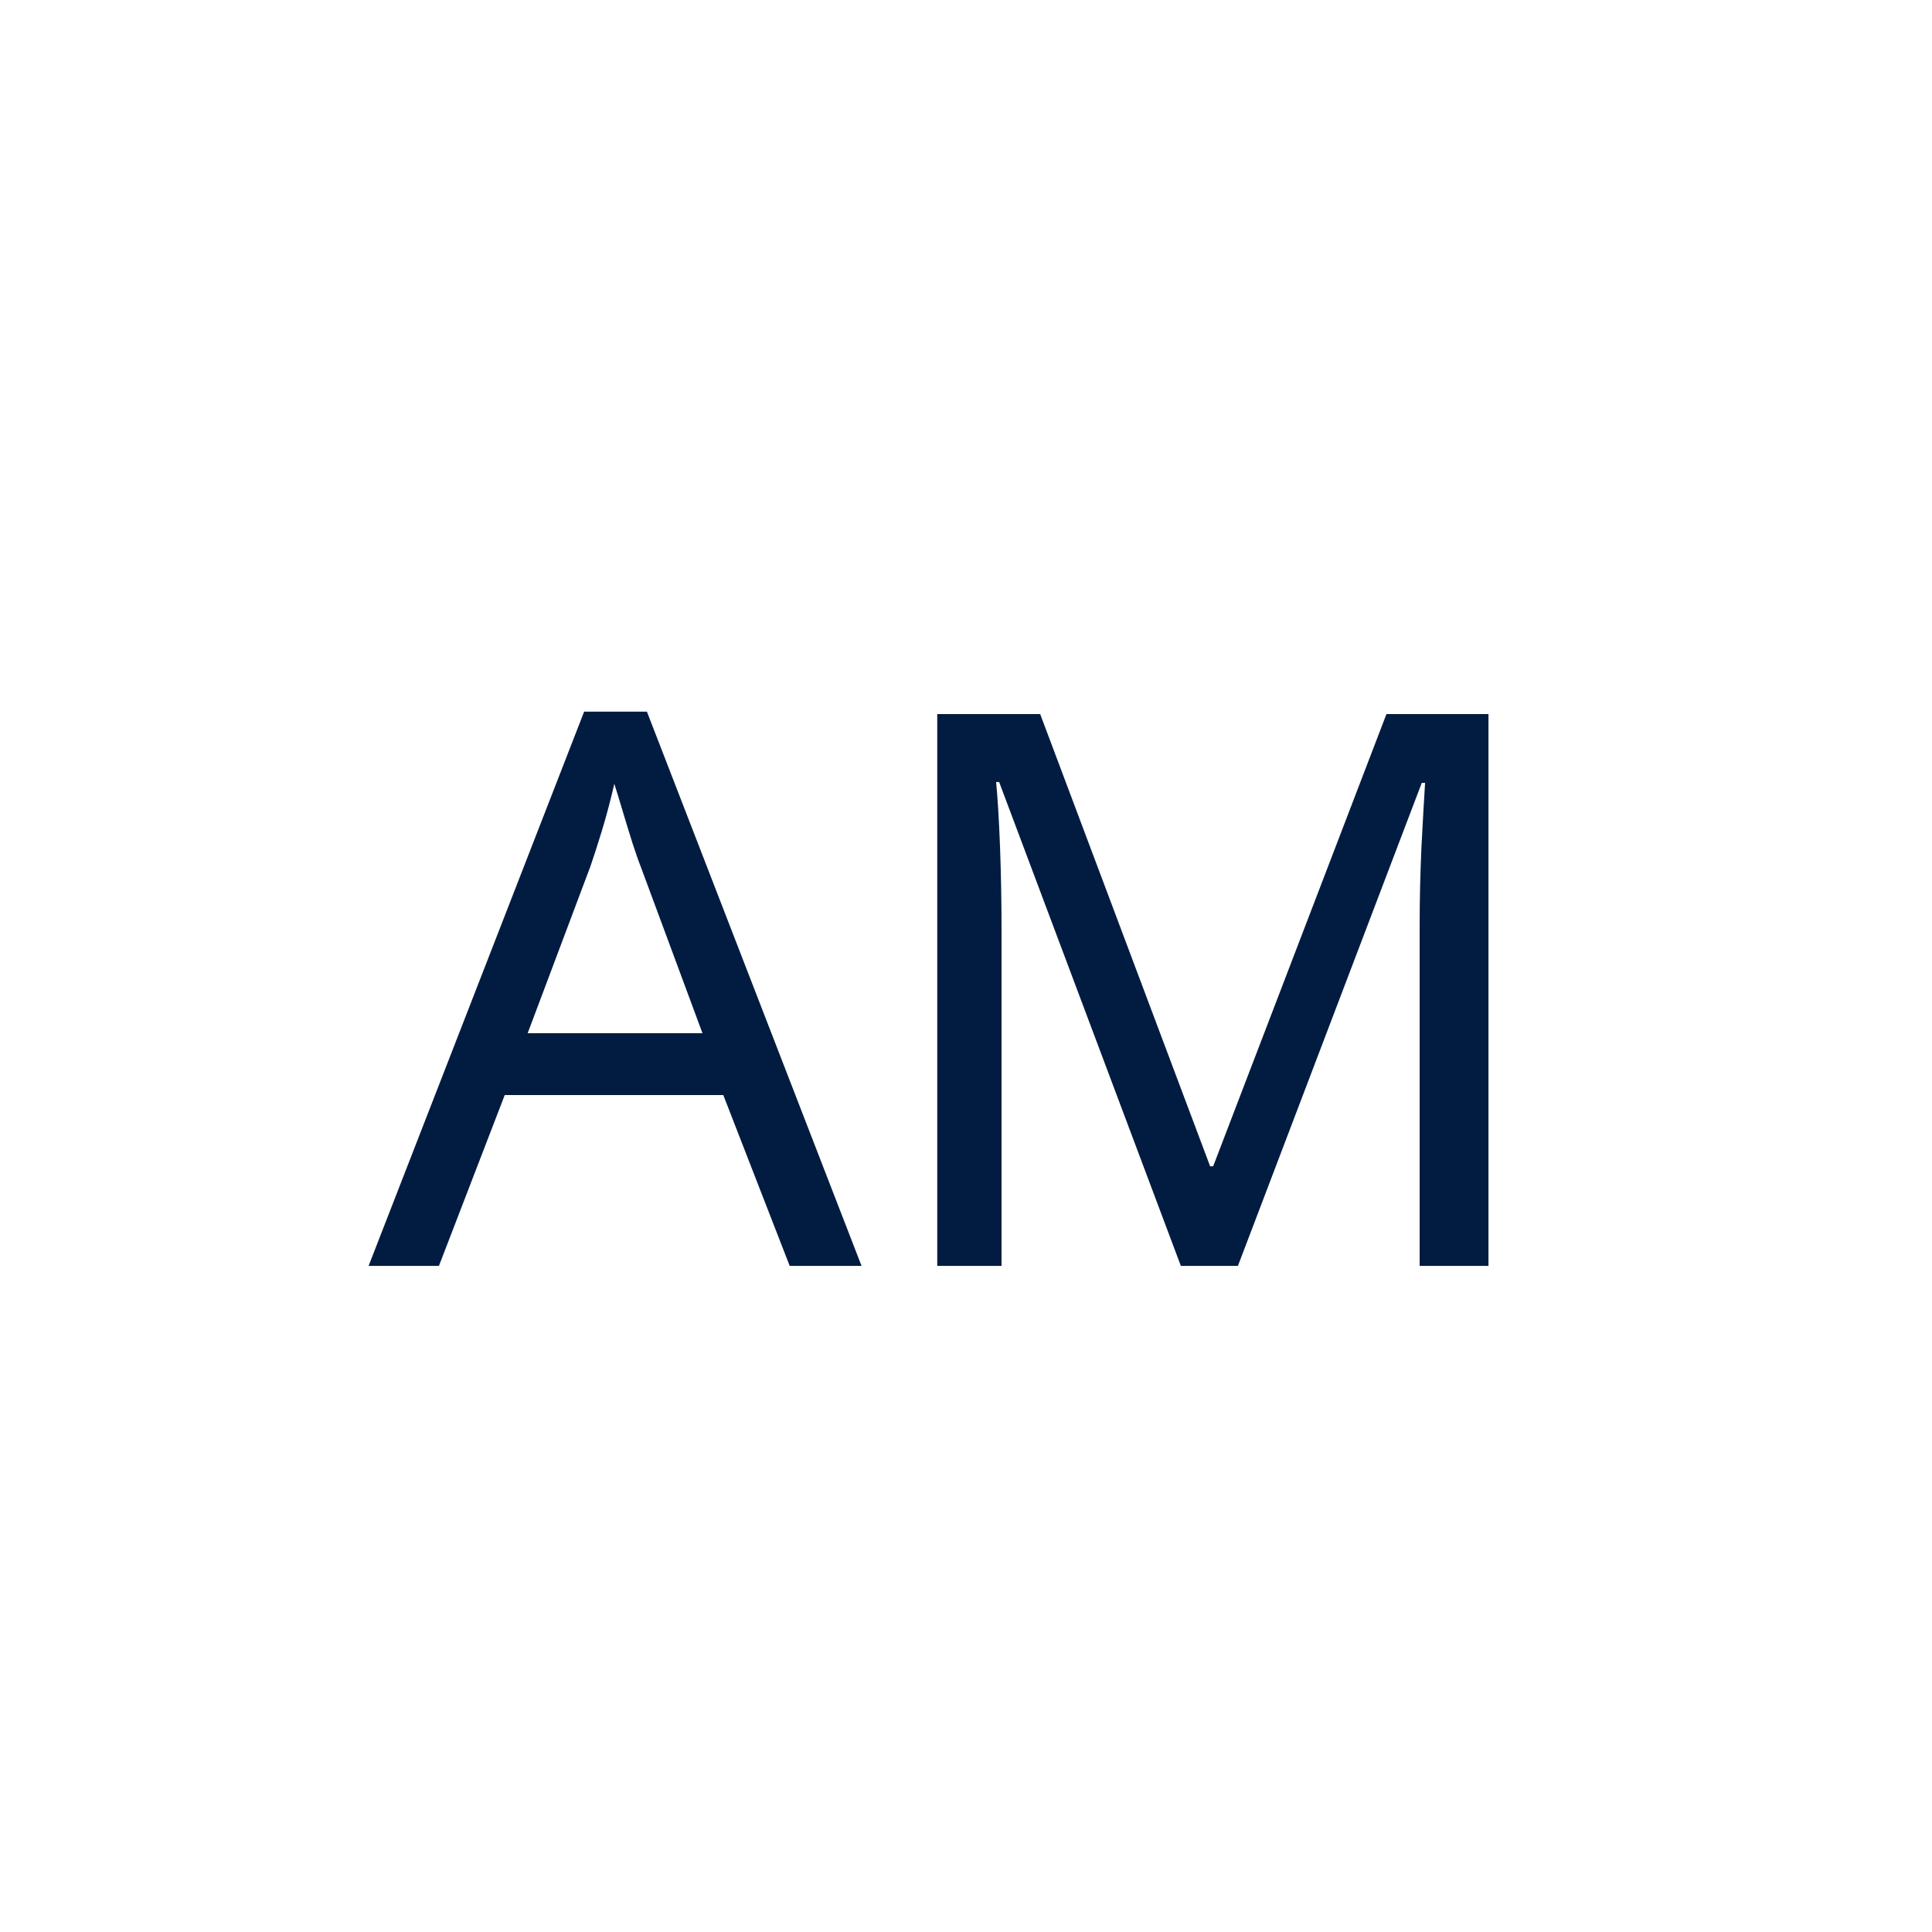
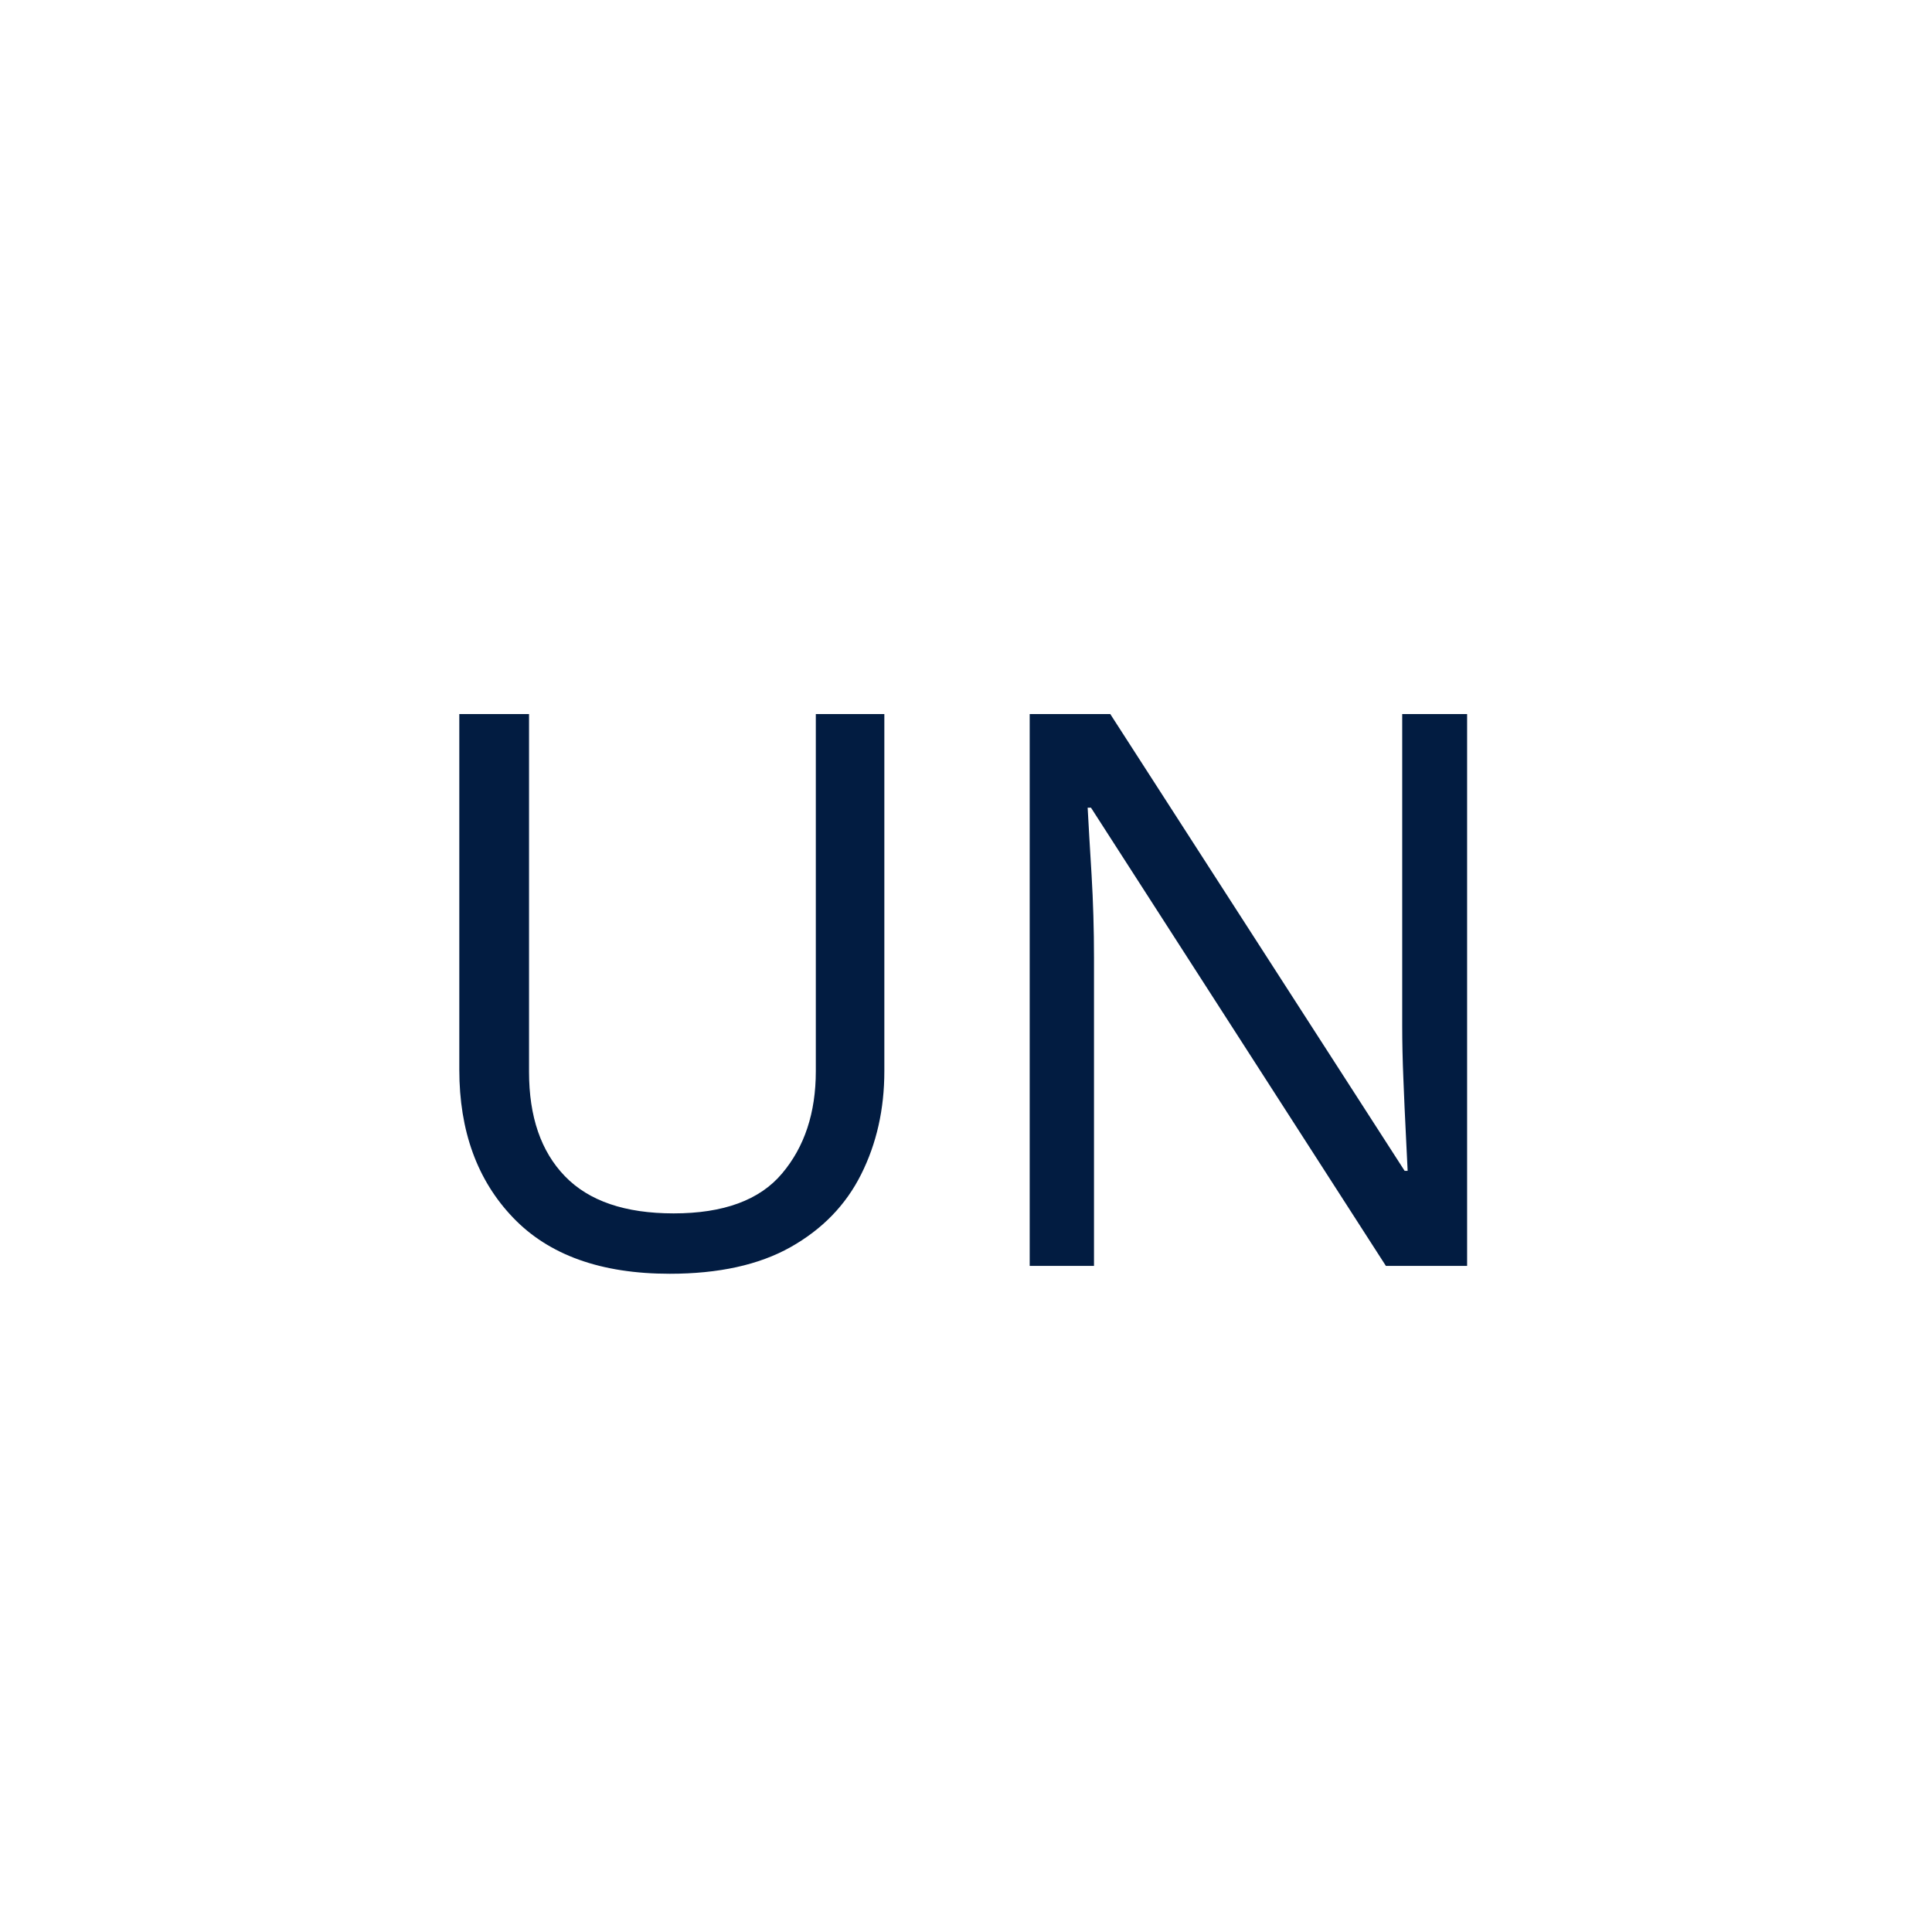
<svg xmlns="http://www.w3.org/2000/svg" width="150" height="150" viewBox="0 0 100 100" style="background-color: #dfe5f3;">
-   <text x="50%" y="50%" dominant-baseline="central" text-anchor="middle" fill="#021c41" font-size="40" font-family="sans-serif">AM</text>
+   <text x="50%" y="50%" dominant-baseline="central" text-anchor="middle" fill="#021c41" font-size="40" font-family="sans-serif">UN</text>
</svg>
